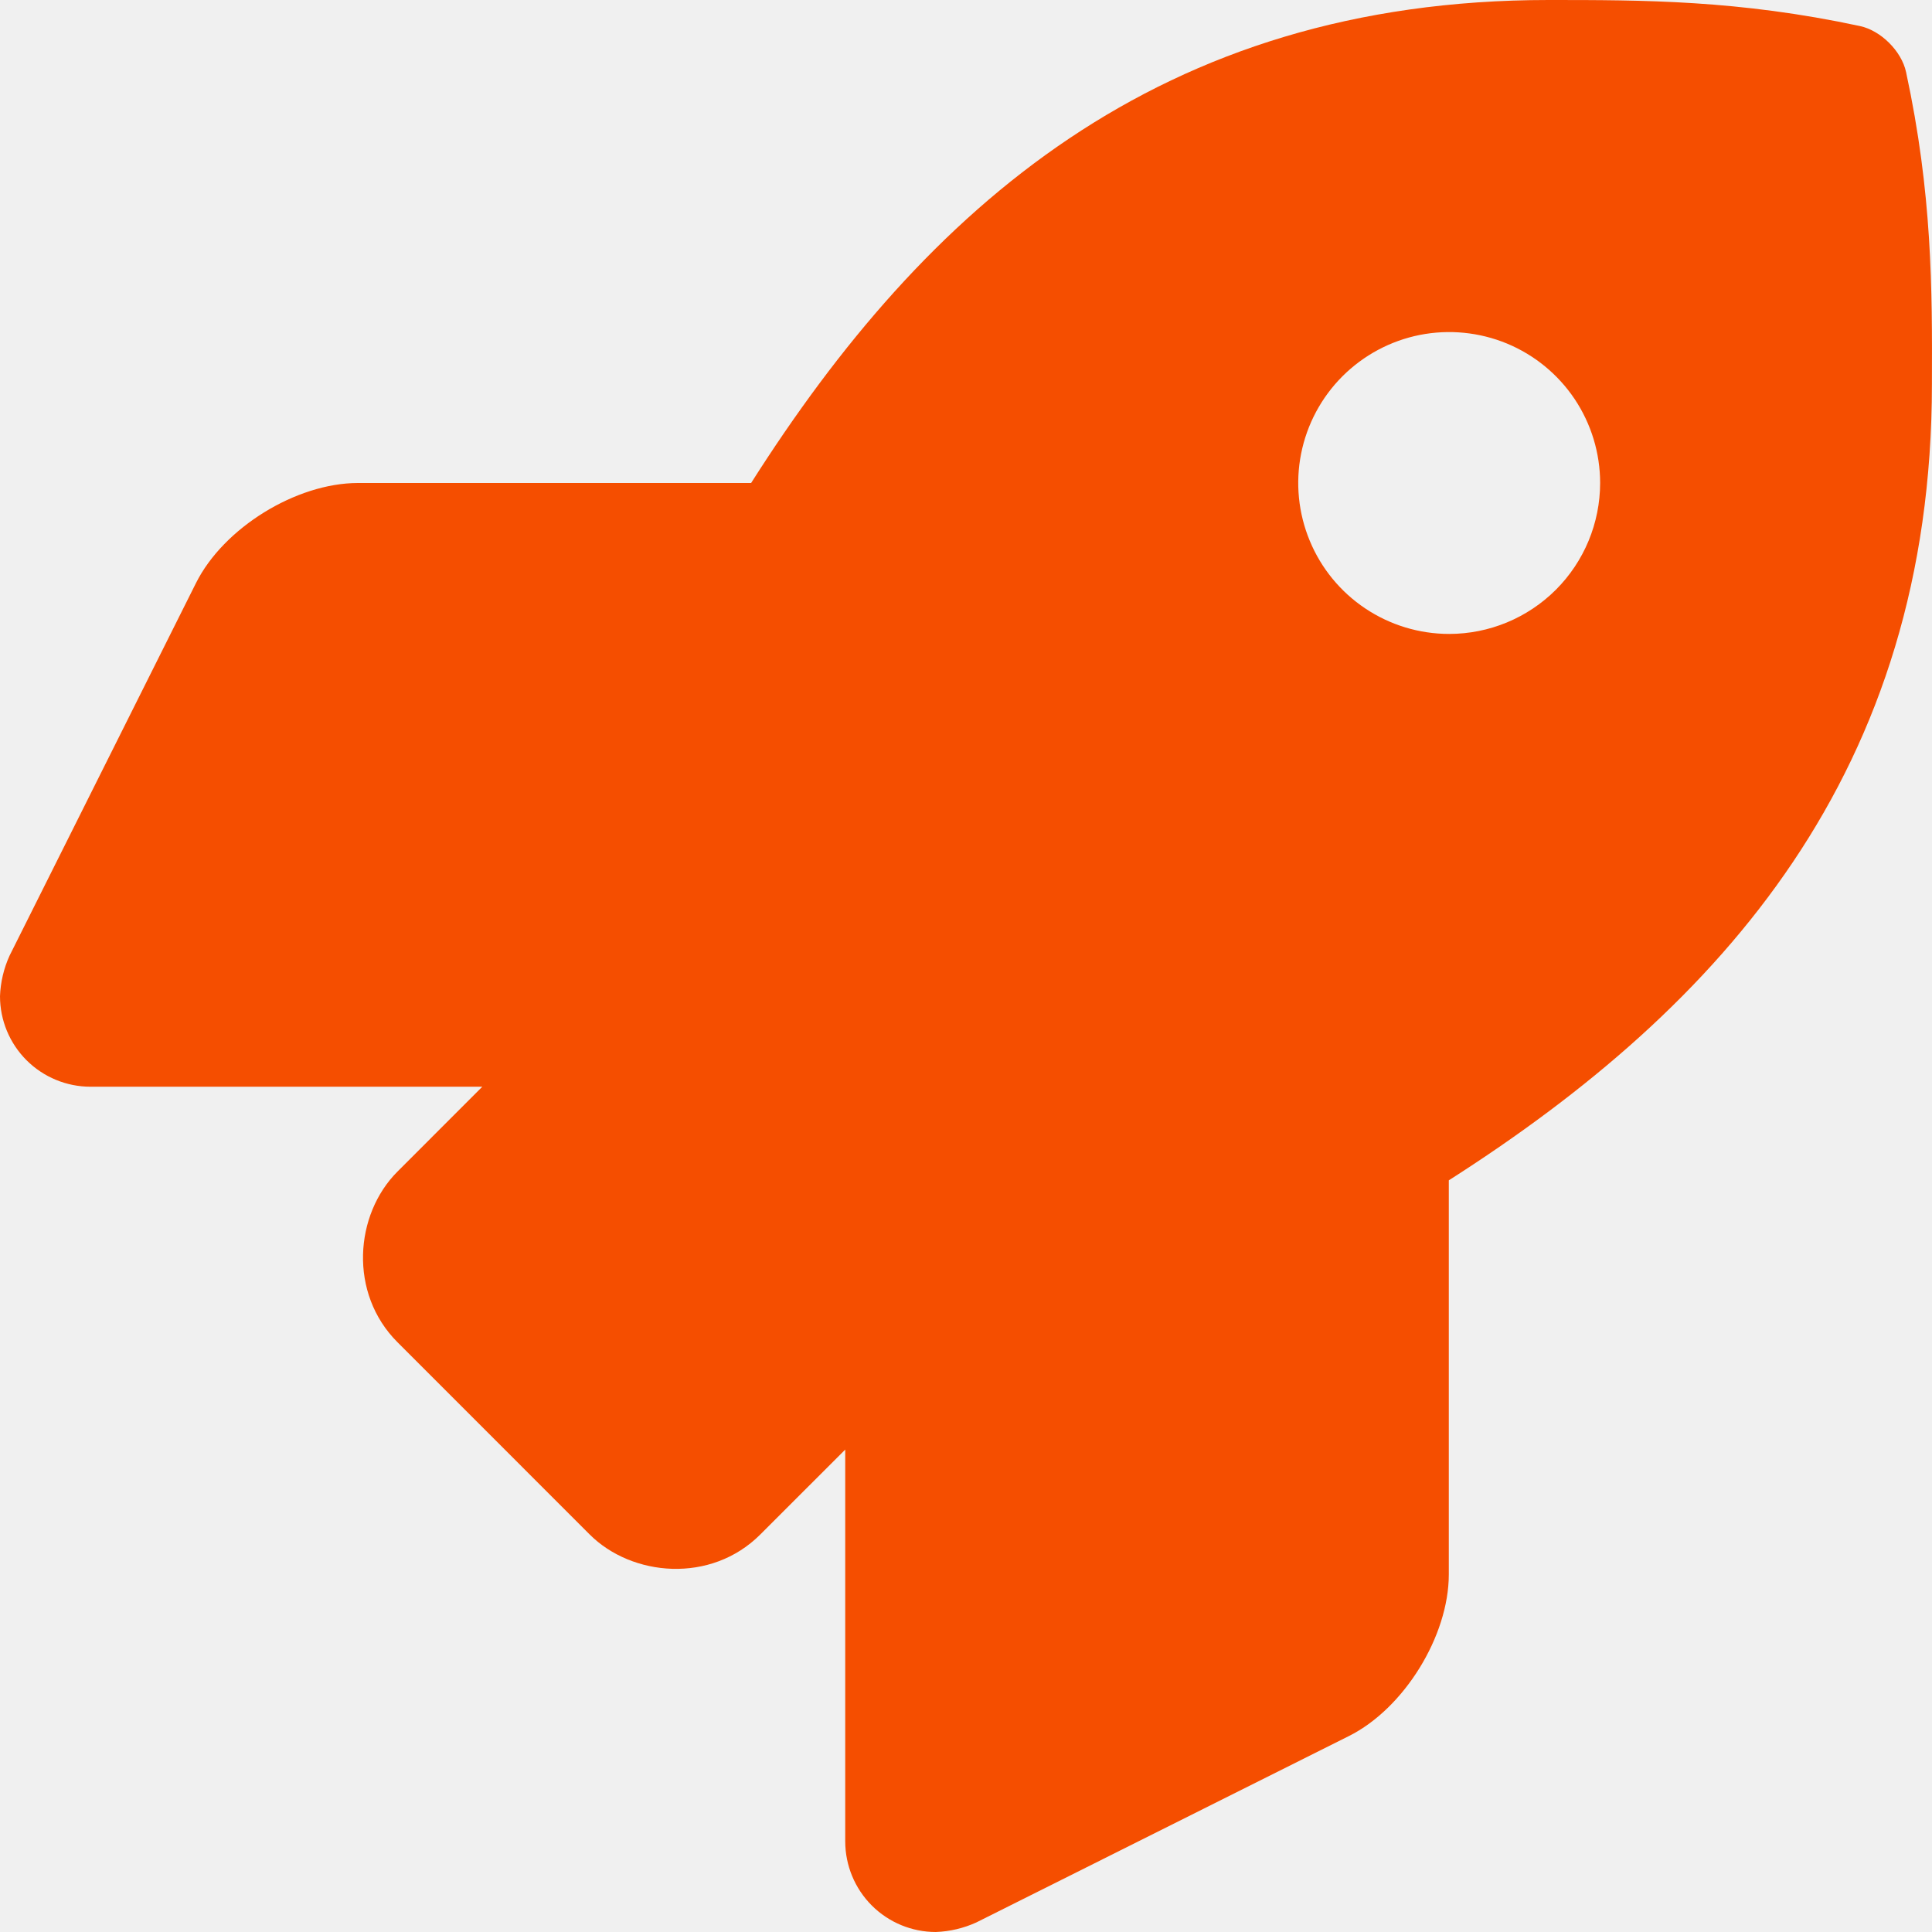
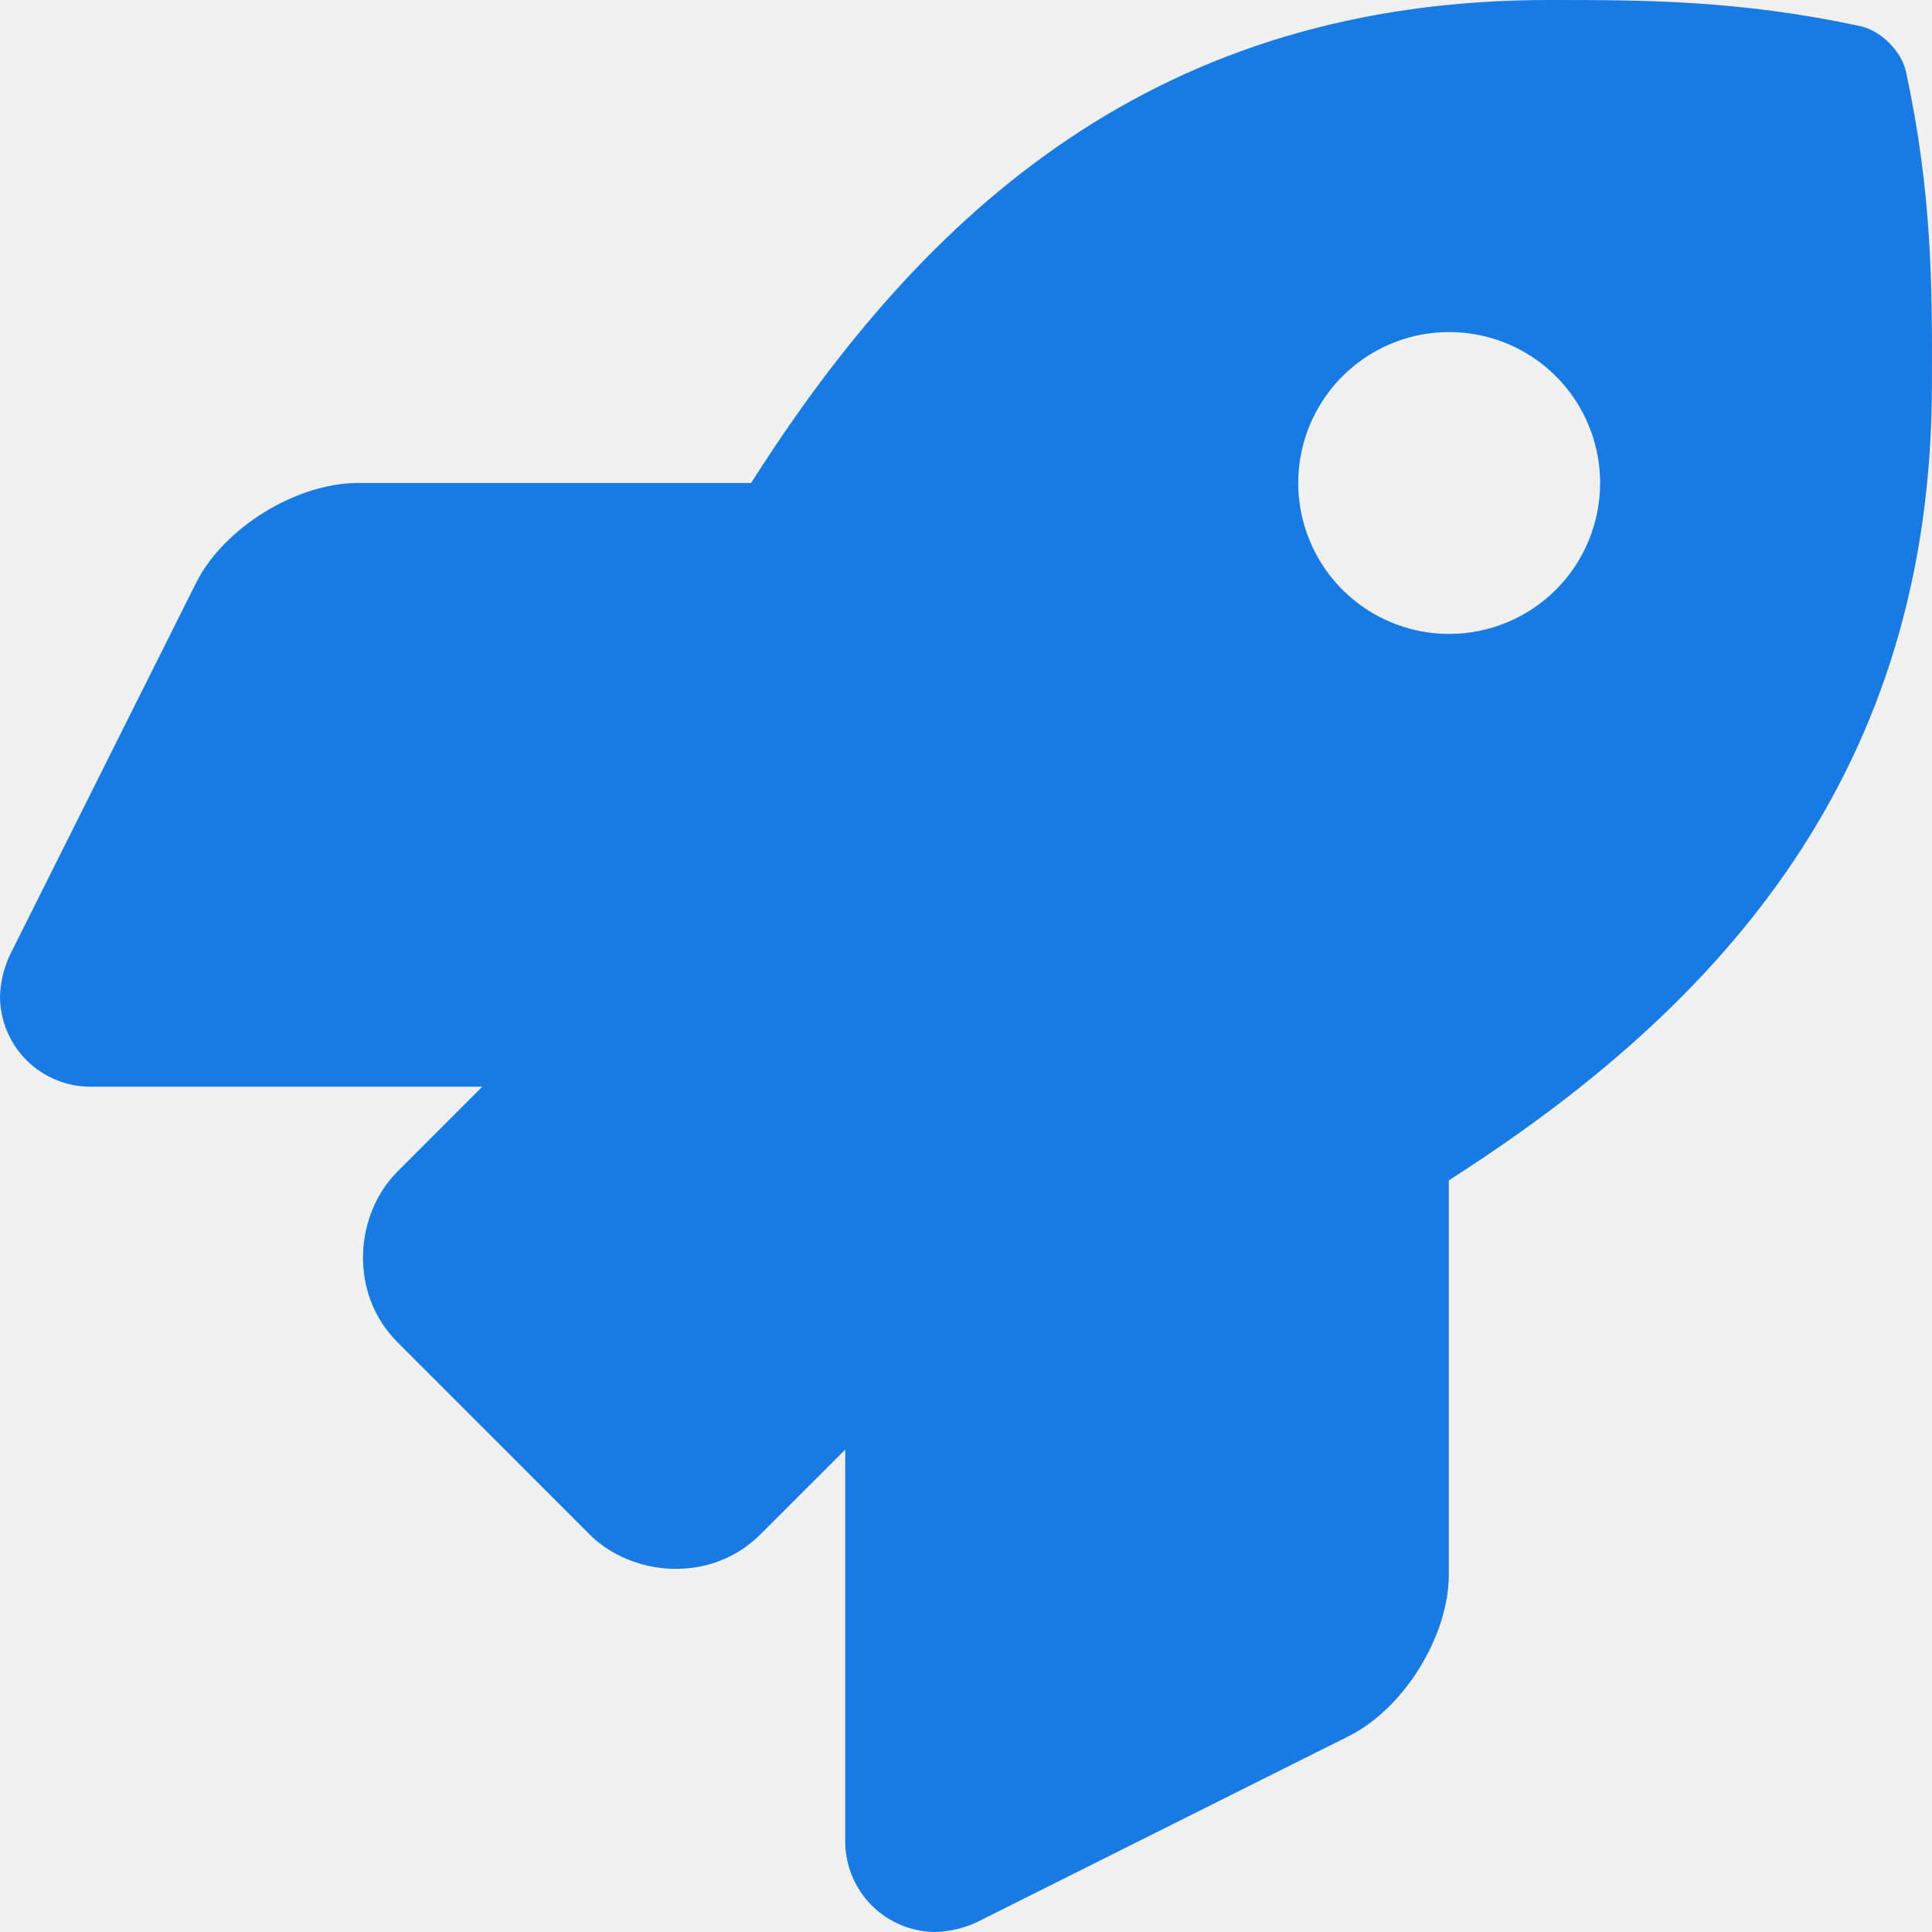
<svg xmlns="http://www.w3.org/2000/svg" width="49" height="49" fill="none" viewBox="0 0 49 49">
  <g clip-path="url(#clip0)">
-     <path fill="#F54E00" d="M48.342 1.827C48.228 1.298 47.704 0.775 47.173 0.661C44.092 0 41.679 0 39.277 0C29.398 0 23.473 5.283 19.05 12.25H9.076C7.512 12.252 5.673 13.386 4.972 14.785L0.241 24.241C0.095 24.564 0.013 24.912 0 25.266C0 25.875 0.242 26.459 0.673 26.89C1.104 27.32 1.688 27.562 2.297 27.562H12.232L10.082 29.713C8.994 30.8 8.838 32.8 10.082 34.043L14.953 38.915C16.021 39.986 18.031 40.174 19.286 38.915L21.437 36.765V46.703C21.438 47.312 21.68 47.897 22.11 48.327C22.541 48.758 23.125 49 23.735 49C24.089 48.987 24.437 48.905 24.759 48.759L34.208 44.032C35.608 43.334 36.745 41.496 36.745 39.931V29.936C43.693 25.503 48.998 19.561 48.998 9.733C49.007 7.321 49.007 4.909 48.342 1.827ZM36.754 16.078C35.997 16.078 35.257 15.853 34.627 15.432C33.998 15.012 33.507 14.414 33.218 13.714C32.928 13.015 32.852 12.245 33 11.503C33.148 10.76 33.513 10.078 34.048 9.543C34.584 9.008 35.266 8.643 36.008 8.495C36.751 8.348 37.52 8.424 38.22 8.713C38.919 9.003 39.517 9.494 39.938 10.123C40.358 10.753 40.583 11.493 40.583 12.25C40.582 13.265 40.179 14.239 39.461 14.957C38.743 15.674 37.769 16.078 36.754 16.078Z" />
+     <path fill="#177AE5" d="M48.342 1.827C48.228 1.298 47.704 0.775 47.173 0.661C44.092 0 41.679 0 39.277 0C29.398 0 23.473 5.283 19.05 12.25H9.076C7.512 12.252 5.673 13.386 4.972 14.785L0.241 24.241C0.095 24.564 0.013 24.912 0 25.266C0 25.875 0.242 26.459 0.673 26.89C1.104 27.32 1.688 27.562 2.297 27.562H12.232L10.082 29.713C8.994 30.8 8.838 32.8 10.082 34.043L14.953 38.915C16.021 39.986 18.031 40.174 19.286 38.915L21.437 36.765V46.703C21.438 47.312 21.68 47.897 22.11 48.327C22.541 48.758 23.125 49 23.735 49C24.089 48.987 24.437 48.905 24.759 48.759L34.208 44.032C35.608 43.334 36.745 41.496 36.745 39.931V29.936C43.693 25.503 48.998 19.561 48.998 9.733C49.007 7.321 49.007 4.909 48.342 1.827ZM36.754 16.078C35.997 16.078 35.257 15.853 34.627 15.432C33.998 15.012 33.507 14.414 33.218 13.714C32.928 13.015 32.852 12.245 33 11.503C33.148 10.76 33.513 10.078 34.048 9.543C34.584 9.008 35.266 8.643 36.008 8.495C36.751 8.348 37.52 8.424 38.22 8.713C38.919 9.003 39.517 9.494 39.938 10.123C40.358 10.753 40.583 11.493 40.583 12.25C40.582 13.265 40.179 14.239 39.461 14.957C38.743 15.674 37.769 16.078 36.754 16.078Z" />
  </g>
  <defs>
    <clipPath id="clip0">
      <rect width="49" height="49" fill="#fff" />
    </clipPath>
  </defs>
</svg>
